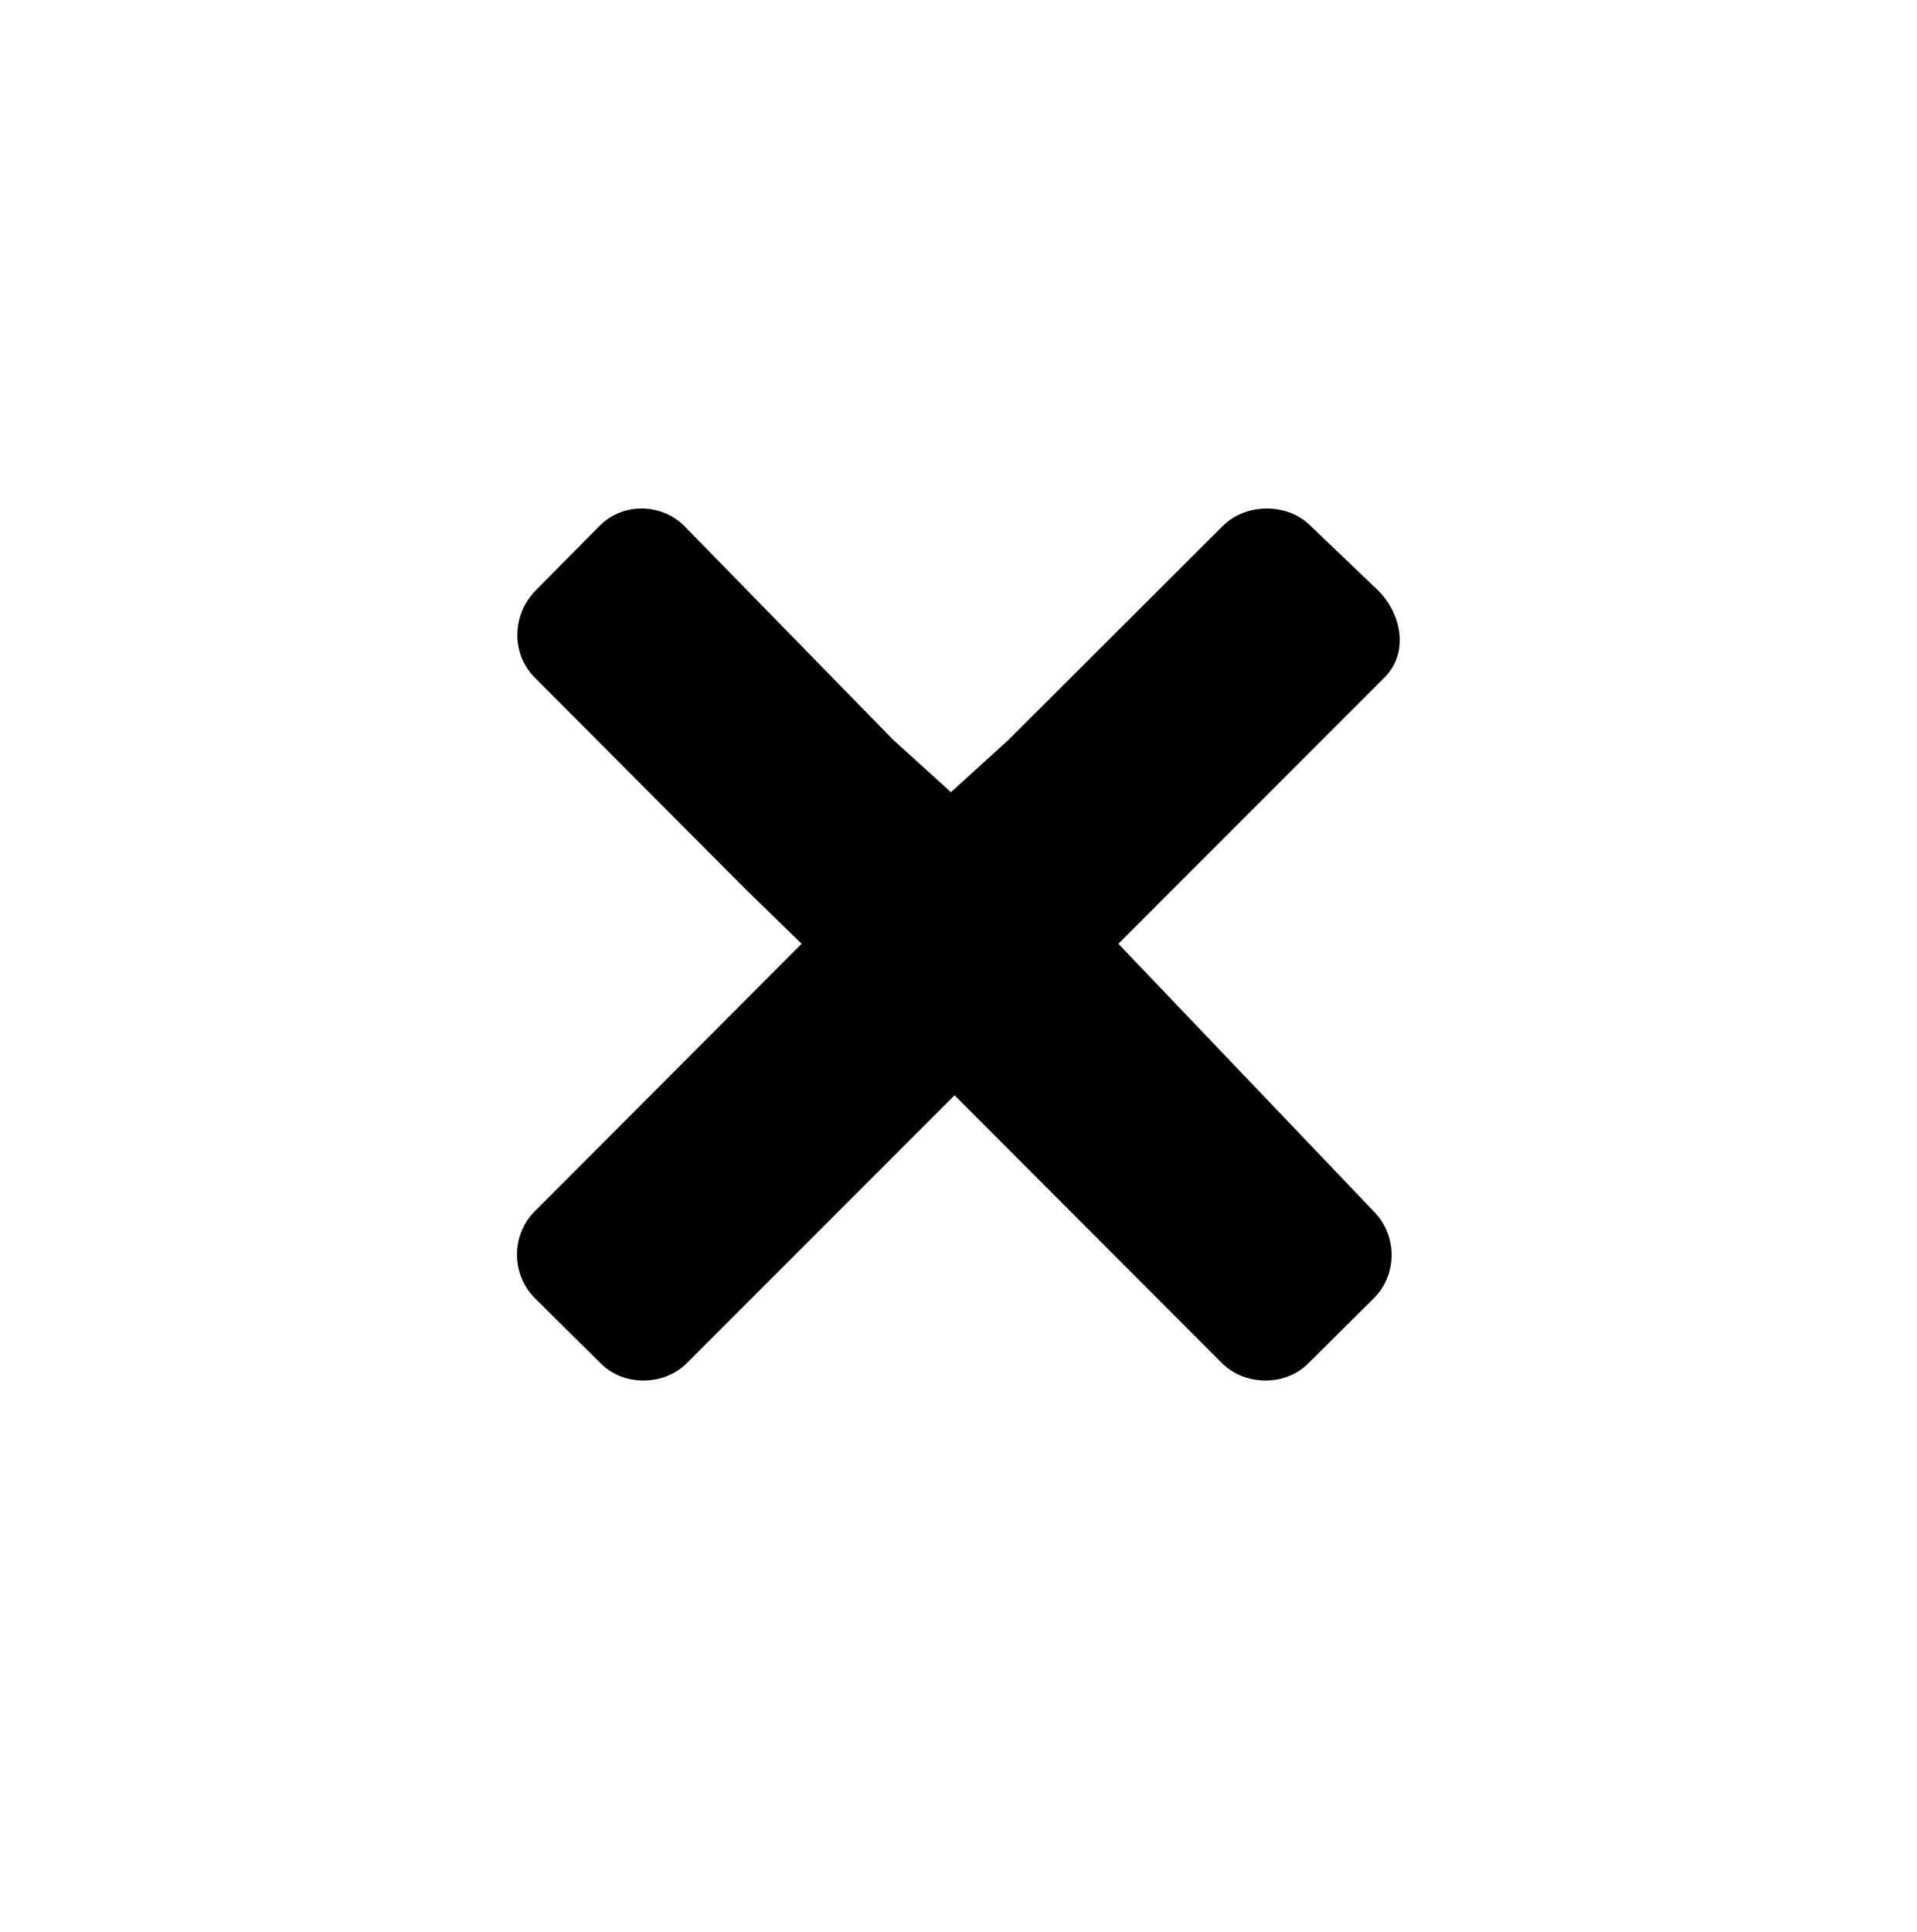
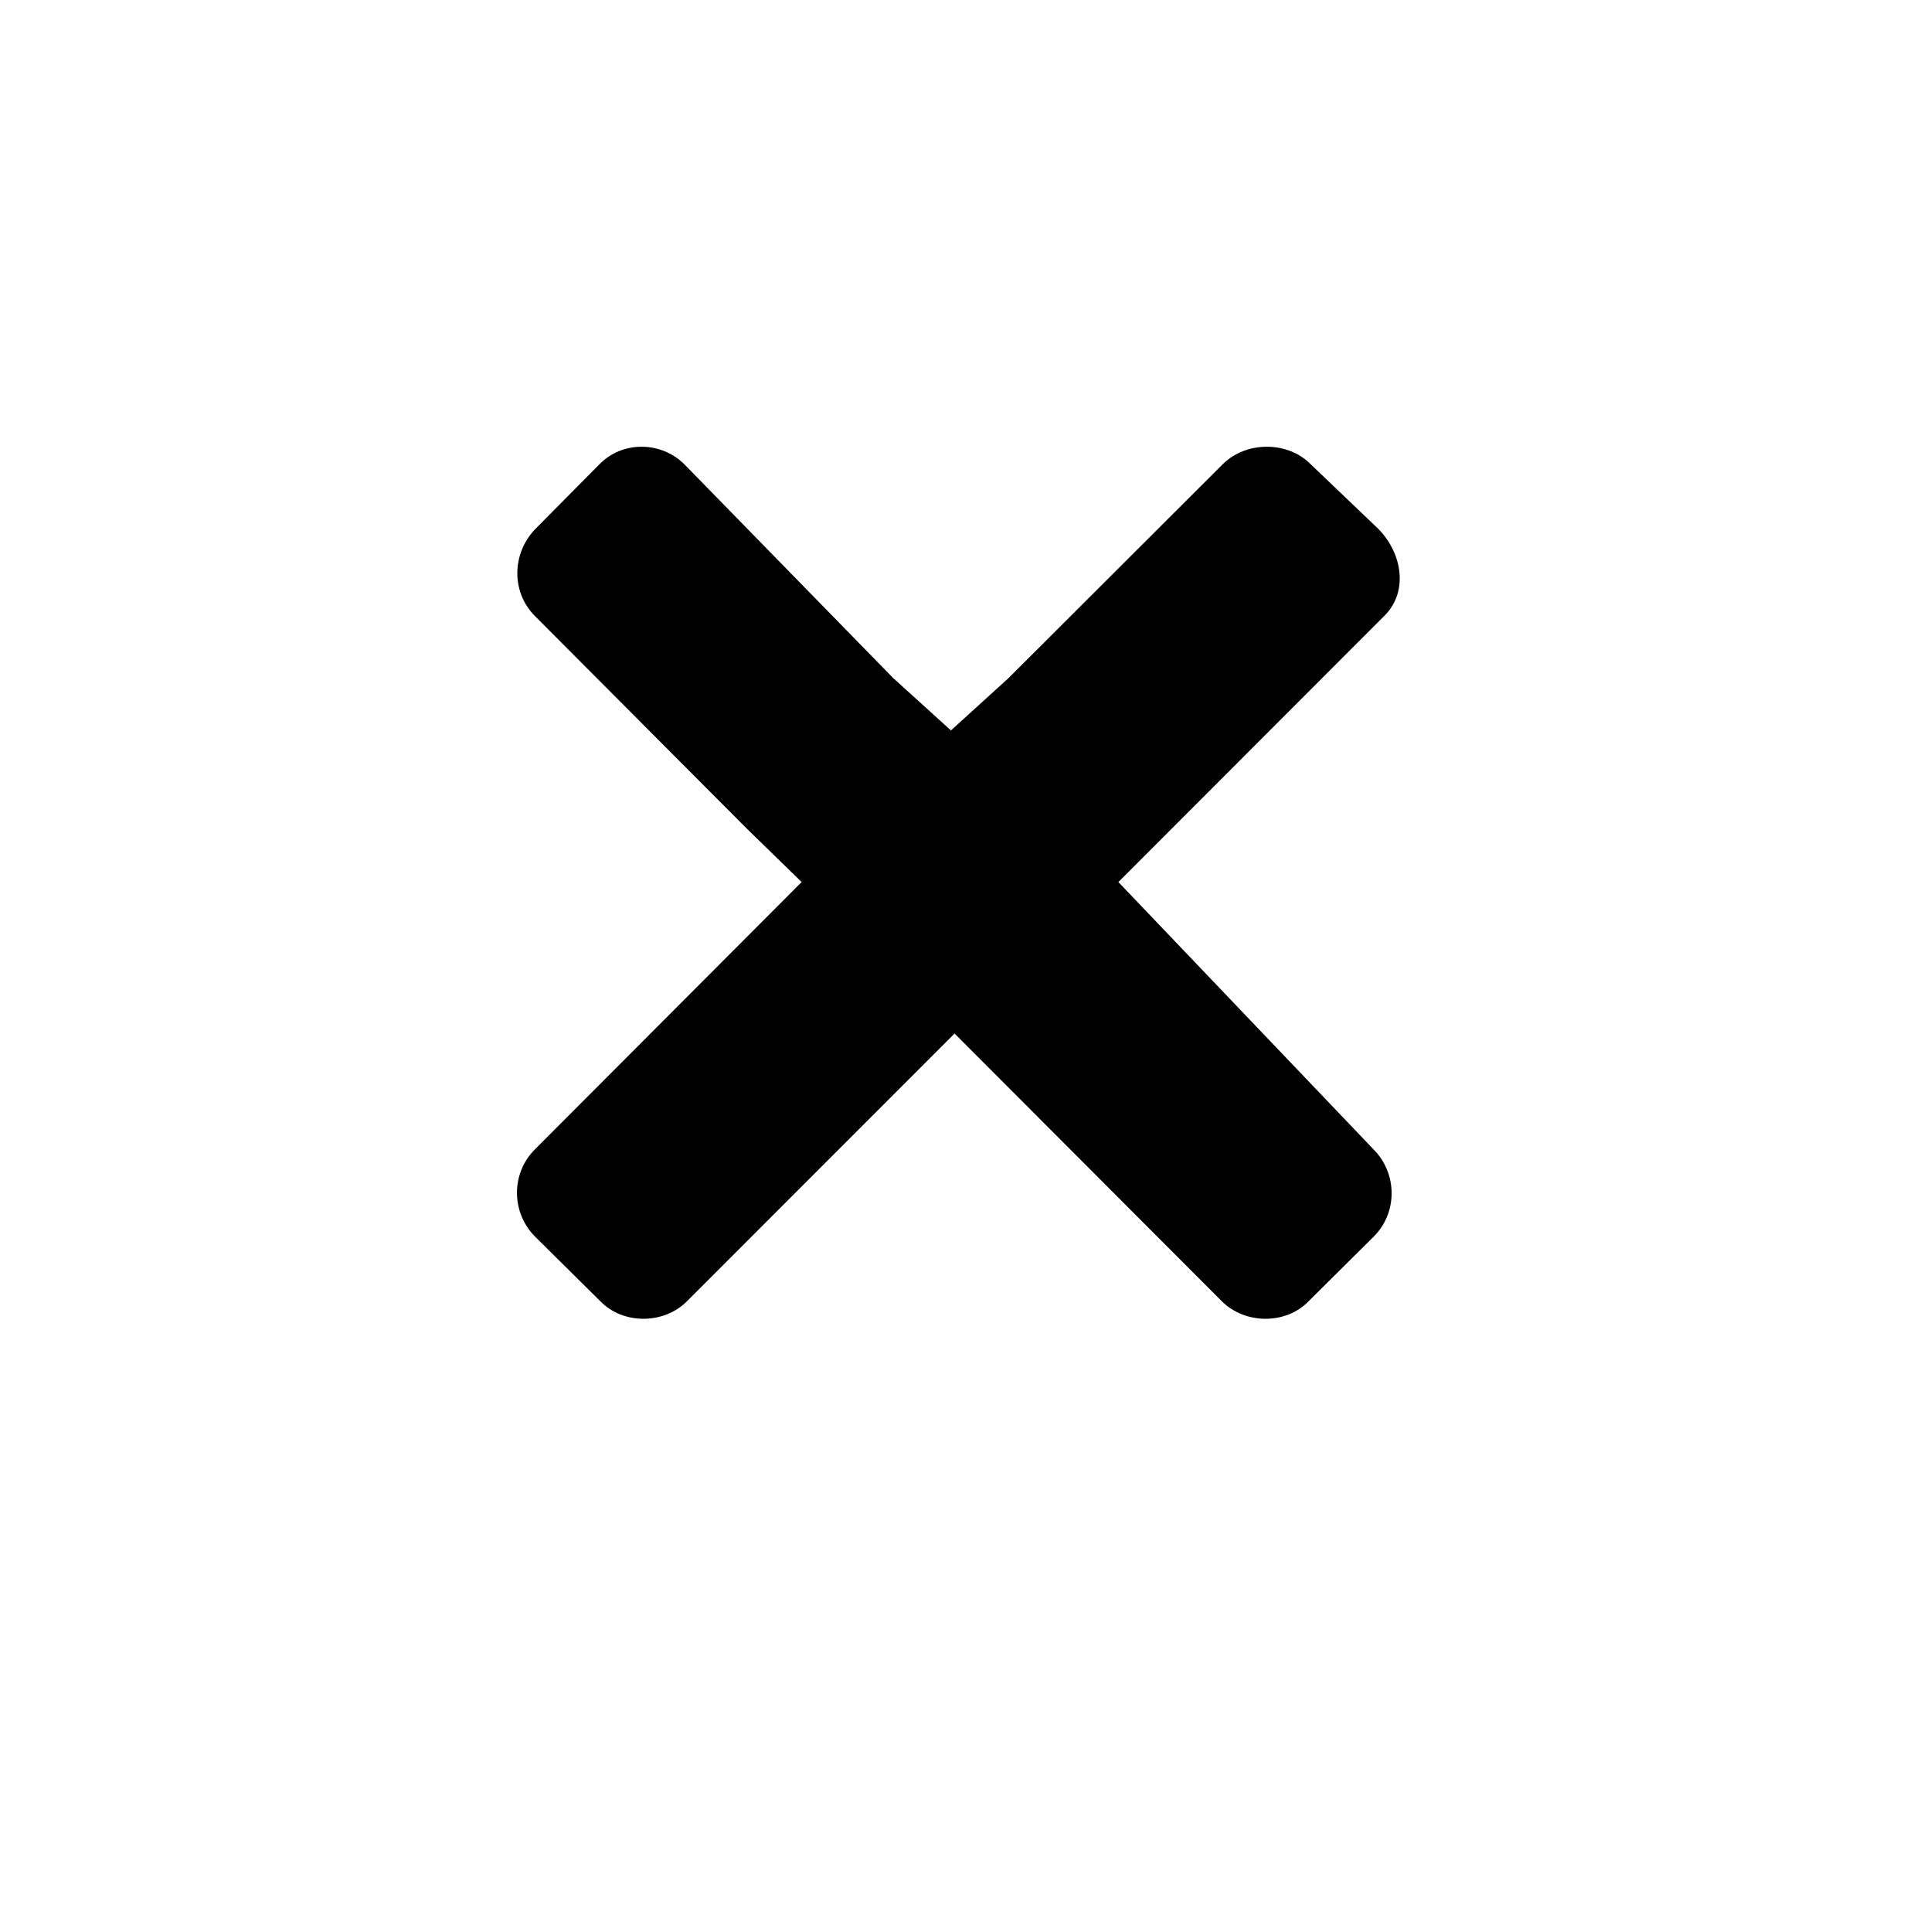
- <svg xmlns="http://www.w3.org/2000/svg" version="1.1" id="Layer_2" x="0px" y="0px" width="128px" height="129px" viewBox="0 0 128 129" enable-background="new 0 0 128 129" xml:space="preserve">
-   <path d="M91.744,80.887L74.687,63.018L92.45,45.243c1.616-1.594,1.201-4.169-0.394-5.796l-4.55-4.348  c-1.526-1.532-4.291-1.526-5.839,0.01L67.405,49.345v0.005l-3.9,3.545l-3.909-3.545v-0.005L45.687,35.109  c-1.561-1.536-4.114-1.542-5.633-0.01l-4.305,4.348c-1.572,1.627-1.617,4.202-0.039,5.796l14.172,14.218l0,0l3.652,3.557  l-17.83,17.869c-1.588,1.6-1.56,4.191,0.006,5.785l4.393,4.348c1.516,1.549,4.219,1.544,5.769-0.006l17.875-17.881l17.853,17.881  c1.56,1.55,4.276,1.555,5.779,0.006l4.382-4.348C93.337,85.078,93.319,82.486,91.744,80.887z" />
+ <svg xmlns="http://www.w3.org/2000/svg" version="1.1" x="0px" y="0px" width="128px" height="129px" viewBox="0 0 128 129" enable-background="new 0 0 128 129" xml:space="preserve">
+   <g id="Layer_3">
+ </g>
+   <g id="Layer_2">
+     <path d="M91.744,76.763L74.687,58.894L92.45,41.119c1.616-1.594,1.201-4.169-0.394-5.796l-4.55-4.348   c-1.526-1.532-4.291-1.526-5.839,0.01L67.405,45.221v0.005l-3.9,3.545l-3.909-3.545v-0.005L45.687,30.985   c-1.561-1.536-4.114-1.542-5.633-0.01l-4.305,4.348c-1.572,1.627-1.617,4.202-0.039,5.796l14.172,14.218l0,0l3.652,3.557   l-17.83,17.869c-1.588,1.6-1.56,4.191,0.006,5.785l4.393,4.348c1.516,1.549,4.219,1.544,5.769-0.006l17.875-17.881L81.599,86.89   c1.56,1.55,4.276,1.555,5.779,0.006l4.382-4.348C93.337,80.954,93.319,78.362,91.744,76.763z" />
+   </g>
</svg>
